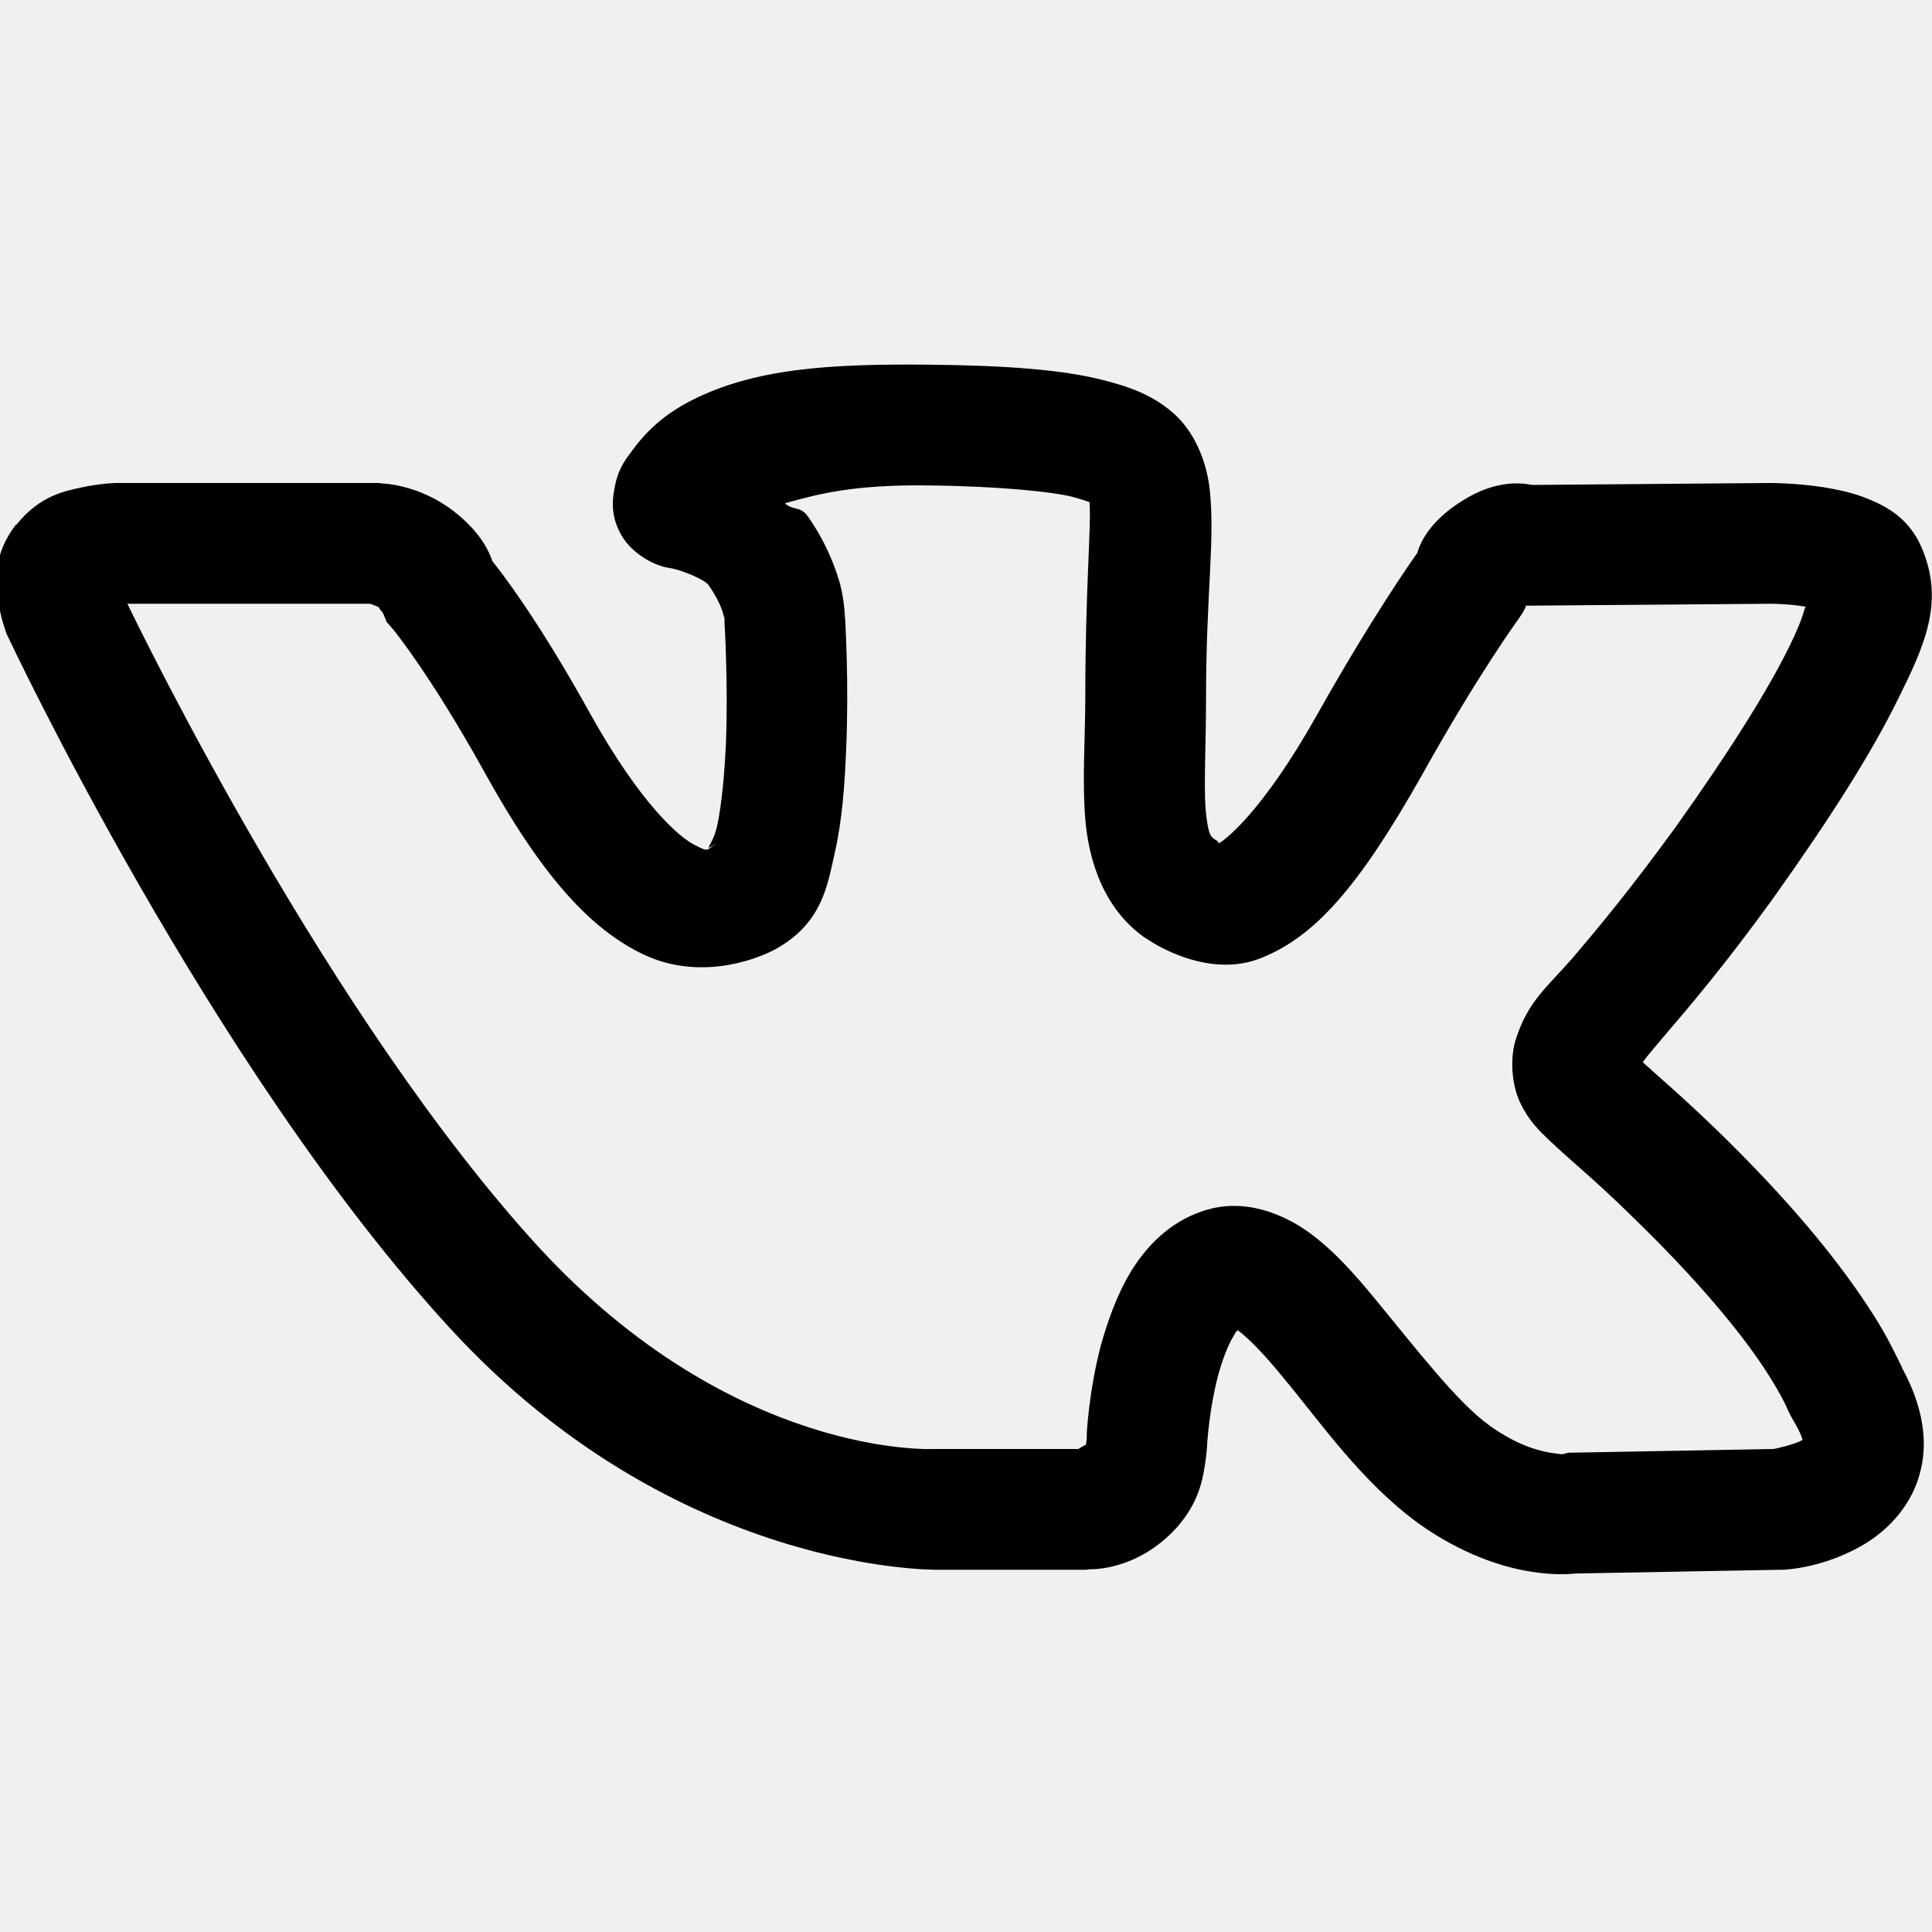
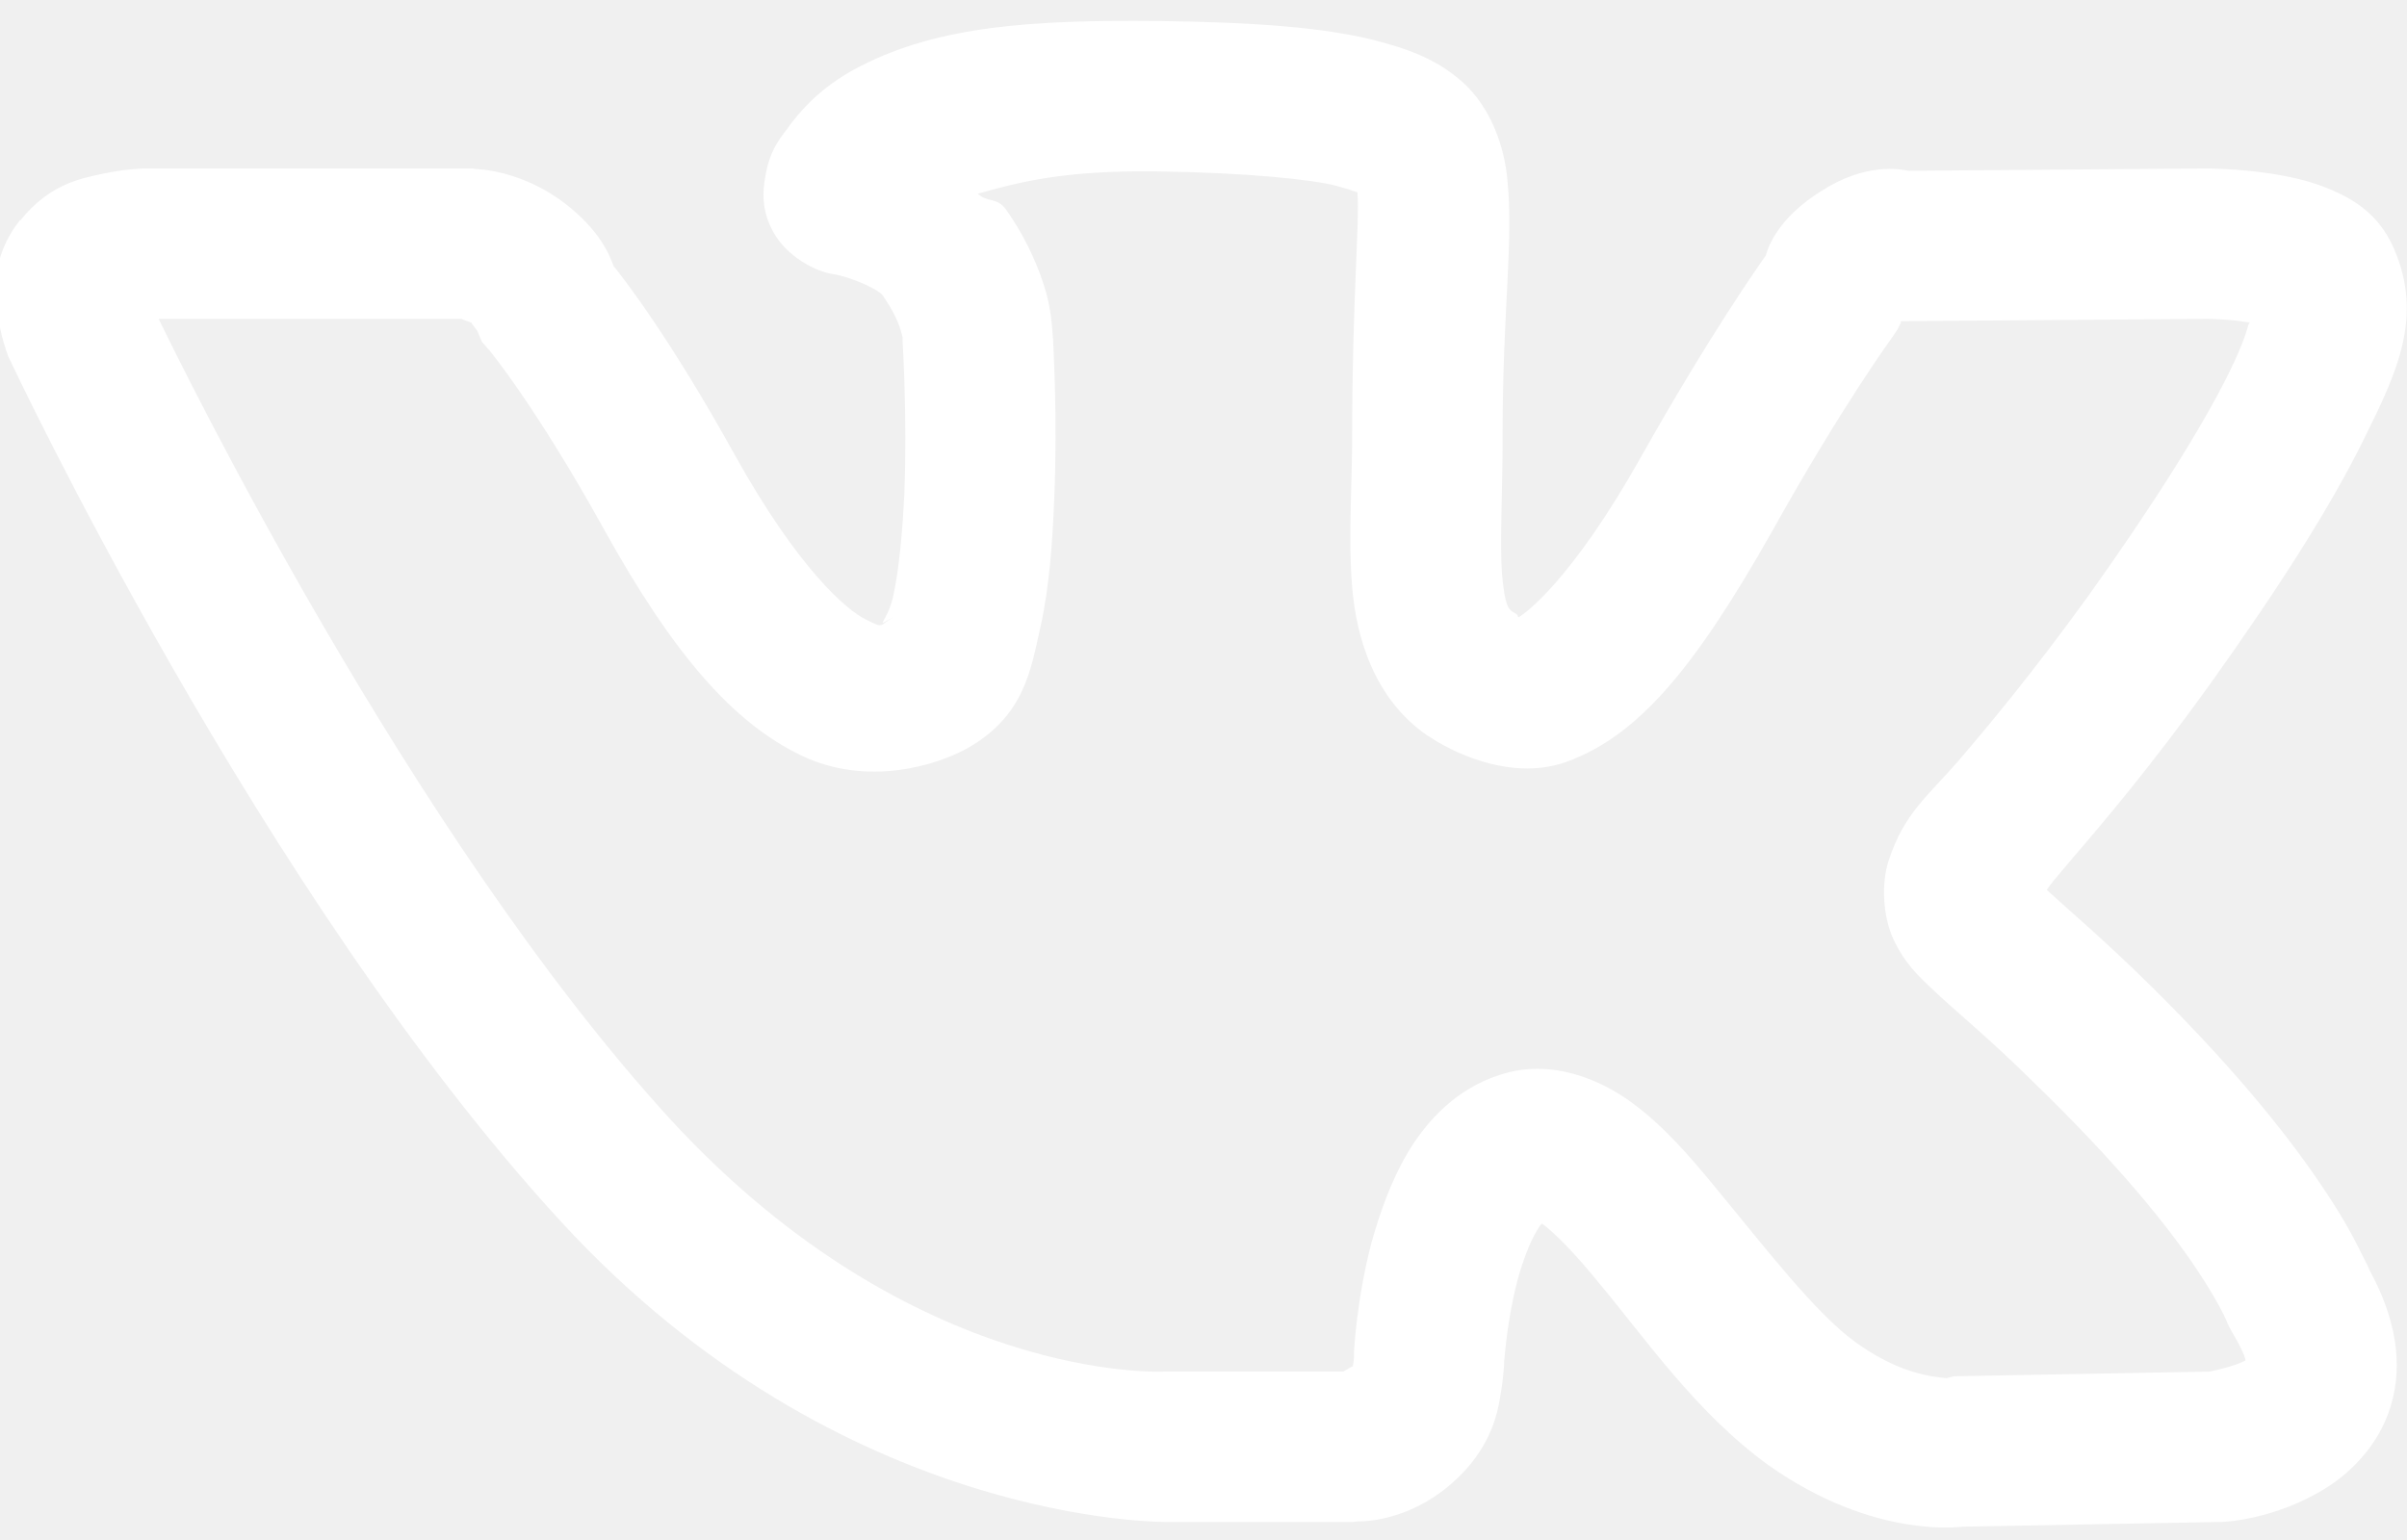
- <svg xmlns="http://www.w3.org/2000/svg" x="0px" y="0px" width="100" height="100" viewBox="0 0 16 16">
-   <path d="M 7.695 3.02 C 6.867 3.012 6.242 3.051 5.719 3.32 C 5.504 3.43 5.352 3.57 5.234 3.734 C 5.172 3.816 5.113 3.891 5.086 4.062 C 5.07 4.145 5.059 4.281 5.145 4.43 C 5.23 4.582 5.414 4.684 5.539 4.703 C 5.633 4.715 5.832 4.797 5.867 4.844 C 5.949 4.961 5.98 5.047 5.992 5.094 C 6.004 5.141 6 5.109 6 5.109 L 6 5.156 C 6 5.156 6.031 5.648 6.012 6.156 C 6 6.406 5.977 6.668 5.938 6.844 C 5.898 7.02 5.801 7.062 5.941 6.98 C 5.844 7.039 5.879 7.062 5.758 7 C 5.633 6.941 5.309 6.668 4.883 5.902 C 4.457 5.133 4.148 4.734 4.078 4.648 C 4.051 4.57 3.984 4.41 3.758 4.234 C 3.465 4.008 3.164 4.004 3.164 4.004 L 3.137 4 L 0.953 4 C 0.953 4 0.828 4.004 0.684 4.035 C 0.539 4.066 0.332 4.102 0.137 4.344 C 0.137 4.344 0.133 4.344 0.133 4.344 C -0.066 4.598 -0.031 4.828 -0.016 4.969 C 0.004 5.113 0.047 5.227 0.047 5.227 L 0.055 5.25 L 0.066 5.273 C 0.066 5.273 1.734 8.832 3.727 11 C 5.598 13.039 7.766 13 7.766 13 L 8.996 13 L 9.023 12.996 C 9.023 12.996 9.418 13.016 9.75 12.645 C 9.918 12.453 9.957 12.273 9.977 12.141 C 10 12.004 10 11.895 10 11.895 L 10 11.926 C 10 11.926 10.016 11.668 10.086 11.398 C 10.121 11.266 10.172 11.133 10.219 11.059 C 10.242 11.016 10.242 11.027 10.25 11.016 C 10.336 11.078 10.477 11.223 10.625 11.406 C 10.93 11.77 11.273 12.273 11.754 12.621 C 12.102 12.867 12.43 12.977 12.68 13.016 C 12.848 13.043 12.969 13.039 13.051 13.031 L 14.75 13 L 14.766 13 C 14.766 13 15.117 12.992 15.469 12.77 C 15.641 12.66 15.84 12.461 15.906 12.176 C 15.977 11.891 15.898 11.582 15.734 11.297 C 15.789 11.395 15.723 11.266 15.672 11.164 C 15.621 11.062 15.543 10.926 15.426 10.754 C 15.199 10.418 14.824 9.945 14.203 9.344 C 13.91 9.062 13.723 8.906 13.605 8.797 C 13.641 8.746 13.645 8.742 13.777 8.586 C 13.988 8.34 14.297 7.977 14.688 7.434 C 15.156 6.777 15.496 6.242 15.715 5.797 C 15.934 5.355 16.109 4.988 15.914 4.535 C 15.809 4.289 15.621 4.195 15.484 4.137 C 15.344 4.078 15.219 4.055 15.102 4.035 C 14.871 4 14.668 4 14.668 4 L 12.688 4.016 C 12.629 4.004 12.402 3.961 12.109 4.148 C 11.82 4.328 11.754 4.52 11.738 4.578 C 11.691 4.645 11.363 5.109 10.906 5.922 C 10.445 6.742 10.133 6.965 10.094 6.984 C 10.082 6.973 10.105 6.977 10.051 6.945 C 10.027 6.926 10.004 6.91 9.984 6.699 C 9.969 6.488 9.988 6.156 9.988 5.766 C 9.988 4.926 10.062 4.488 10.02 4.07 C 10 3.859 9.914 3.602 9.727 3.43 C 9.539 3.262 9.336 3.199 9.125 3.145 C 8.793 3.062 8.344 3.027 7.695 3.02 Z M 7.688 4.02 C 8.293 4.027 8.719 4.074 8.875 4.113 C 9.008 4.148 9.027 4.164 9.023 4.156 C 9.023 4.164 9.023 4.16 9.023 4.172 C 9.039 4.34 8.988 4.879 8.988 5.766 C 8.988 6.113 8.961 6.449 8.988 6.785 C 9.016 7.121 9.137 7.531 9.492 7.773 L 9.496 7.773 C 9.453 7.746 9.945 8.113 10.414 7.945 C 10.883 7.773 11.254 7.344 11.781 6.41 C 12.242 5.582 12.582 5.117 12.582 5.117 L 12.613 5.07 L 12.637 5.023 C 12.637 5.023 12.629 5.02 12.637 5.016 L 14.668 5 C 14.668 5 14.809 5 14.945 5.023 C 14.949 5.023 14.953 5.023 14.957 5.023 C 14.938 5.031 14.953 5.082 14.816 5.359 C 14.641 5.715 14.324 6.223 13.875 6.852 C 13.504 7.363 13.227 7.695 13.02 7.938 C 12.812 8.176 12.656 8.289 12.555 8.602 C 12.504 8.754 12.516 8.98 12.59 9.133 C 12.66 9.281 12.746 9.363 12.832 9.445 C 13.004 9.609 13.207 9.77 13.504 10.062 C 14.086 10.625 14.414 11.039 14.598 11.312 C 14.691 11.453 14.746 11.551 14.781 11.621 C 14.816 11.691 14.793 11.664 14.871 11.797 C 14.938 11.918 14.926 11.934 14.926 11.926 C 14.859 11.965 14.691 12 14.688 12 L 12.988 12.031 L 12.941 12.043 C 12.941 12.043 12.945 12.047 12.84 12.031 C 12.73 12.012 12.559 11.965 12.34 11.809 C 12.07 11.617 11.73 11.172 11.395 10.766 C 11.23 10.566 11.062 10.371 10.852 10.215 C 10.641 10.059 10.309 9.914 9.969 10.027 C 9.676 10.121 9.484 10.336 9.363 10.535 C 9.242 10.738 9.172 10.949 9.117 11.141 C 9.016 11.527 9 11.875 9 11.875 L 9 11.906 C 9 11.906 9 11.93 8.992 11.965 C 8.973 11.973 8.945 11.992 8.93 12 L 7.734 12 C 7.734 12 6.082 12.086 4.461 10.328 C 2.727 8.434 1.184 5.266 1.055 5 L 3.066 5 C 3.086 5.008 3.156 5.035 3.148 5.031 C 3.102 4.992 3.172 5.078 3.172 5.078 L 3.203 5.152 L 3.258 5.215 C 3.258 5.215 3.566 5.59 4.008 6.387 C 4.48 7.242 4.879 7.688 5.324 7.902 C 5.77 8.117 6.238 7.965 6.438 7.852 C 6.809 7.637 6.852 7.336 6.914 7.059 C 6.977 6.781 6.996 6.484 7.008 6.195 C 7.031 5.641 7 5.168 7 5.133 C 6.996 5.121 6.996 4.984 6.957 4.836 C 6.914 4.684 6.836 4.484 6.688 4.273 C 6.625 4.188 6.566 4.23 6.5 4.168 C 6.777 4.09 7.074 4.012 7.688 4.02 Z" />
+ <svg xmlns="http://www.w3.org/2000/svg" width="100" height="64" viewBox="0 0 100 64" fill="none">
+   <path d="M48.096 0.873C42.92 0.824 39.014 1.068 35.742 2.753C34.399 3.436 33.447 4.315 32.715 5.341C32.324 5.853 31.958 6.317 31.787 7.391C31.689 7.904 31.616 8.758 32.153 9.686C32.69 10.638 33.838 11.273 34.619 11.395C35.205 11.469 36.45 11.981 36.67 12.274C37.183 13.007 37.378 13.544 37.451 13.837C37.524 14.13 37.5 13.934 37.5 13.934V14.227C37.5 14.227 37.695 17.303 37.573 20.477C37.5 22.04 37.353 23.675 37.109 24.774C36.865 25.873 36.255 26.141 37.134 25.629C36.523 25.995 36.743 26.141 35.986 25.751C35.205 25.384 33.179 23.675 30.518 18.89C27.856 14.081 25.928 11.591 25.488 11.053C25.317 10.565 24.902 9.564 23.486 8.466C21.655 7.05 19.775 7.025 19.775 7.025L19.605 7.001H5.957C5.957 7.001 5.176 7.025 4.272 7.22C3.369 7.416 2.075 7.635 0.854 9.149H0.83C-0.415 10.736 -0.195 12.177 -0.098 13.055C0.024 13.959 0.293 14.667 0.293 14.667L0.342 14.813L0.415 14.96C0.415 14.96 10.84 37.201 23.291 50.751C34.985 63.495 48.535 63.251 48.535 63.251H56.226L56.397 63.226C56.397 63.226 58.862 63.348 60.938 61.029C61.987 59.833 62.231 58.71 62.353 57.88C62.5 57.025 62.5 56.342 62.5 56.342V56.537C62.5 56.537 62.598 54.925 63.037 53.241C63.257 52.411 63.574 51.581 63.867 51.117C64.014 50.848 64.014 50.922 64.062 50.848C64.6 51.239 65.478 52.142 66.406 53.29C68.311 55.56 70.459 58.71 73.462 60.883C75.635 62.421 77.686 63.104 79.248 63.348C80.298 63.519 81.055 63.495 81.567 63.446L92.188 63.251H92.285C92.285 63.251 94.482 63.202 96.68 61.81C97.754 61.127 98.999 59.882 99.414 58.099C99.853 56.317 99.365 54.388 98.34 52.606C98.682 53.217 98.267 52.411 97.949 51.776C97.632 51.141 97.144 50.287 96.411 49.213C94.995 47.113 92.651 44.159 88.769 40.399C86.939 38.641 85.767 37.665 85.034 36.981C85.254 36.664 85.278 36.639 86.108 35.663C87.427 34.125 89.356 31.854 91.797 28.461C94.727 24.359 96.851 21.014 98.218 18.231C99.585 15.472 100.684 13.177 99.463 10.345C98.804 8.807 97.632 8.221 96.777 7.855C95.898 7.489 95.117 7.342 94.385 7.22C92.944 7.001 91.675 7.001 91.675 7.001L79.297 7.098C78.931 7.025 77.515 6.757 75.684 7.928C73.877 9.051 73.462 10.248 73.364 10.614C73.071 11.029 71.02 13.934 68.164 19.012C65.283 24.139 63.33 25.531 63.086 25.653C63.013 25.58 63.159 25.604 62.817 25.409C62.671 25.287 62.524 25.189 62.402 23.871C62.305 22.552 62.427 20.477 62.427 18.036C62.427 12.787 62.891 10.052 62.622 7.44C62.5 6.122 61.963 4.51 60.791 3.436C59.619 2.386 58.35 1.996 57.031 1.654C54.956 1.141 52.148 0.922 48.096 0.873ZM48.047 7.123C51.831 7.172 54.492 7.465 55.469 7.709C56.299 7.928 56.421 8.026 56.397 7.977C56.397 8.026 56.397 8.002 56.397 8.075C56.494 9.125 56.177 12.494 56.177 18.036C56.177 20.209 56.006 22.308 56.177 24.408C56.348 26.508 57.105 29.071 59.326 30.585H59.351C59.082 30.414 62.158 32.709 65.088 31.659C68.018 30.585 70.337 27.899 73.633 22.064C76.514 16.888 78.638 13.983 78.638 13.983L78.833 13.69L78.98 13.397C78.98 13.397 78.931 13.373 78.98 13.348L91.675 13.251C91.675 13.251 92.554 13.251 93.408 13.397C93.433 13.397 93.457 13.397 93.481 13.397C93.359 13.446 93.457 13.763 92.603 15.497C91.504 17.718 89.526 20.892 86.719 24.823C84.399 28.021 82.666 30.096 81.372 31.61C80.078 33.099 79.102 33.807 78.467 35.761C78.149 36.713 78.223 38.129 78.686 39.081C79.126 40.008 79.663 40.521 80.2 41.034C81.274 42.059 82.544 43.06 84.399 44.891C88.037 48.407 90.088 50.995 91.235 52.704C91.821 53.583 92.163 54.193 92.383 54.633C92.603 55.072 92.456 54.901 92.944 55.731C93.359 56.488 93.286 56.586 93.286 56.537C92.871 56.781 91.821 57.001 91.797 57.001L81.177 57.196L80.884 57.269C80.884 57.269 80.908 57.294 80.249 57.196C79.565 57.074 78.491 56.781 77.124 55.804C75.439 54.608 73.315 51.825 71.216 49.286C70.19 48.041 69.141 46.82 67.822 45.843C66.504 44.867 64.429 43.964 62.305 44.672C60.474 45.258 59.277 46.6 58.52 47.845C57.764 49.115 57.324 50.433 56.982 51.63C56.348 54.047 56.25 56.219 56.25 56.219V56.415C56.25 56.415 56.25 56.561 56.201 56.781C56.079 56.83 55.908 56.952 55.81 57.001H48.34C48.34 57.001 38.013 57.538 27.881 46.551C17.041 34.711 7.397 14.911 6.592 13.251H19.165C19.287 13.3 19.727 13.47 19.678 13.446C19.385 13.202 19.824 13.739 19.824 13.739L20.02 14.203L20.361 14.594C20.361 14.594 22.29 16.937 25.049 21.918C28.003 27.264 30.493 30.048 33.276 31.39C36.06 32.733 38.989 31.781 40.234 31.073C42.554 29.73 42.822 27.85 43.213 26.117C43.603 24.384 43.726 22.528 43.799 20.721C43.945 17.255 43.75 14.3 43.75 14.081C43.726 14.008 43.726 13.153 43.481 12.225C43.213 11.273 42.725 10.028 41.797 8.71C41.406 8.173 41.04 8.441 40.625 8.05C42.358 7.562 44.214 7.074 48.047 7.123Z" fill="white" />
</svg>
